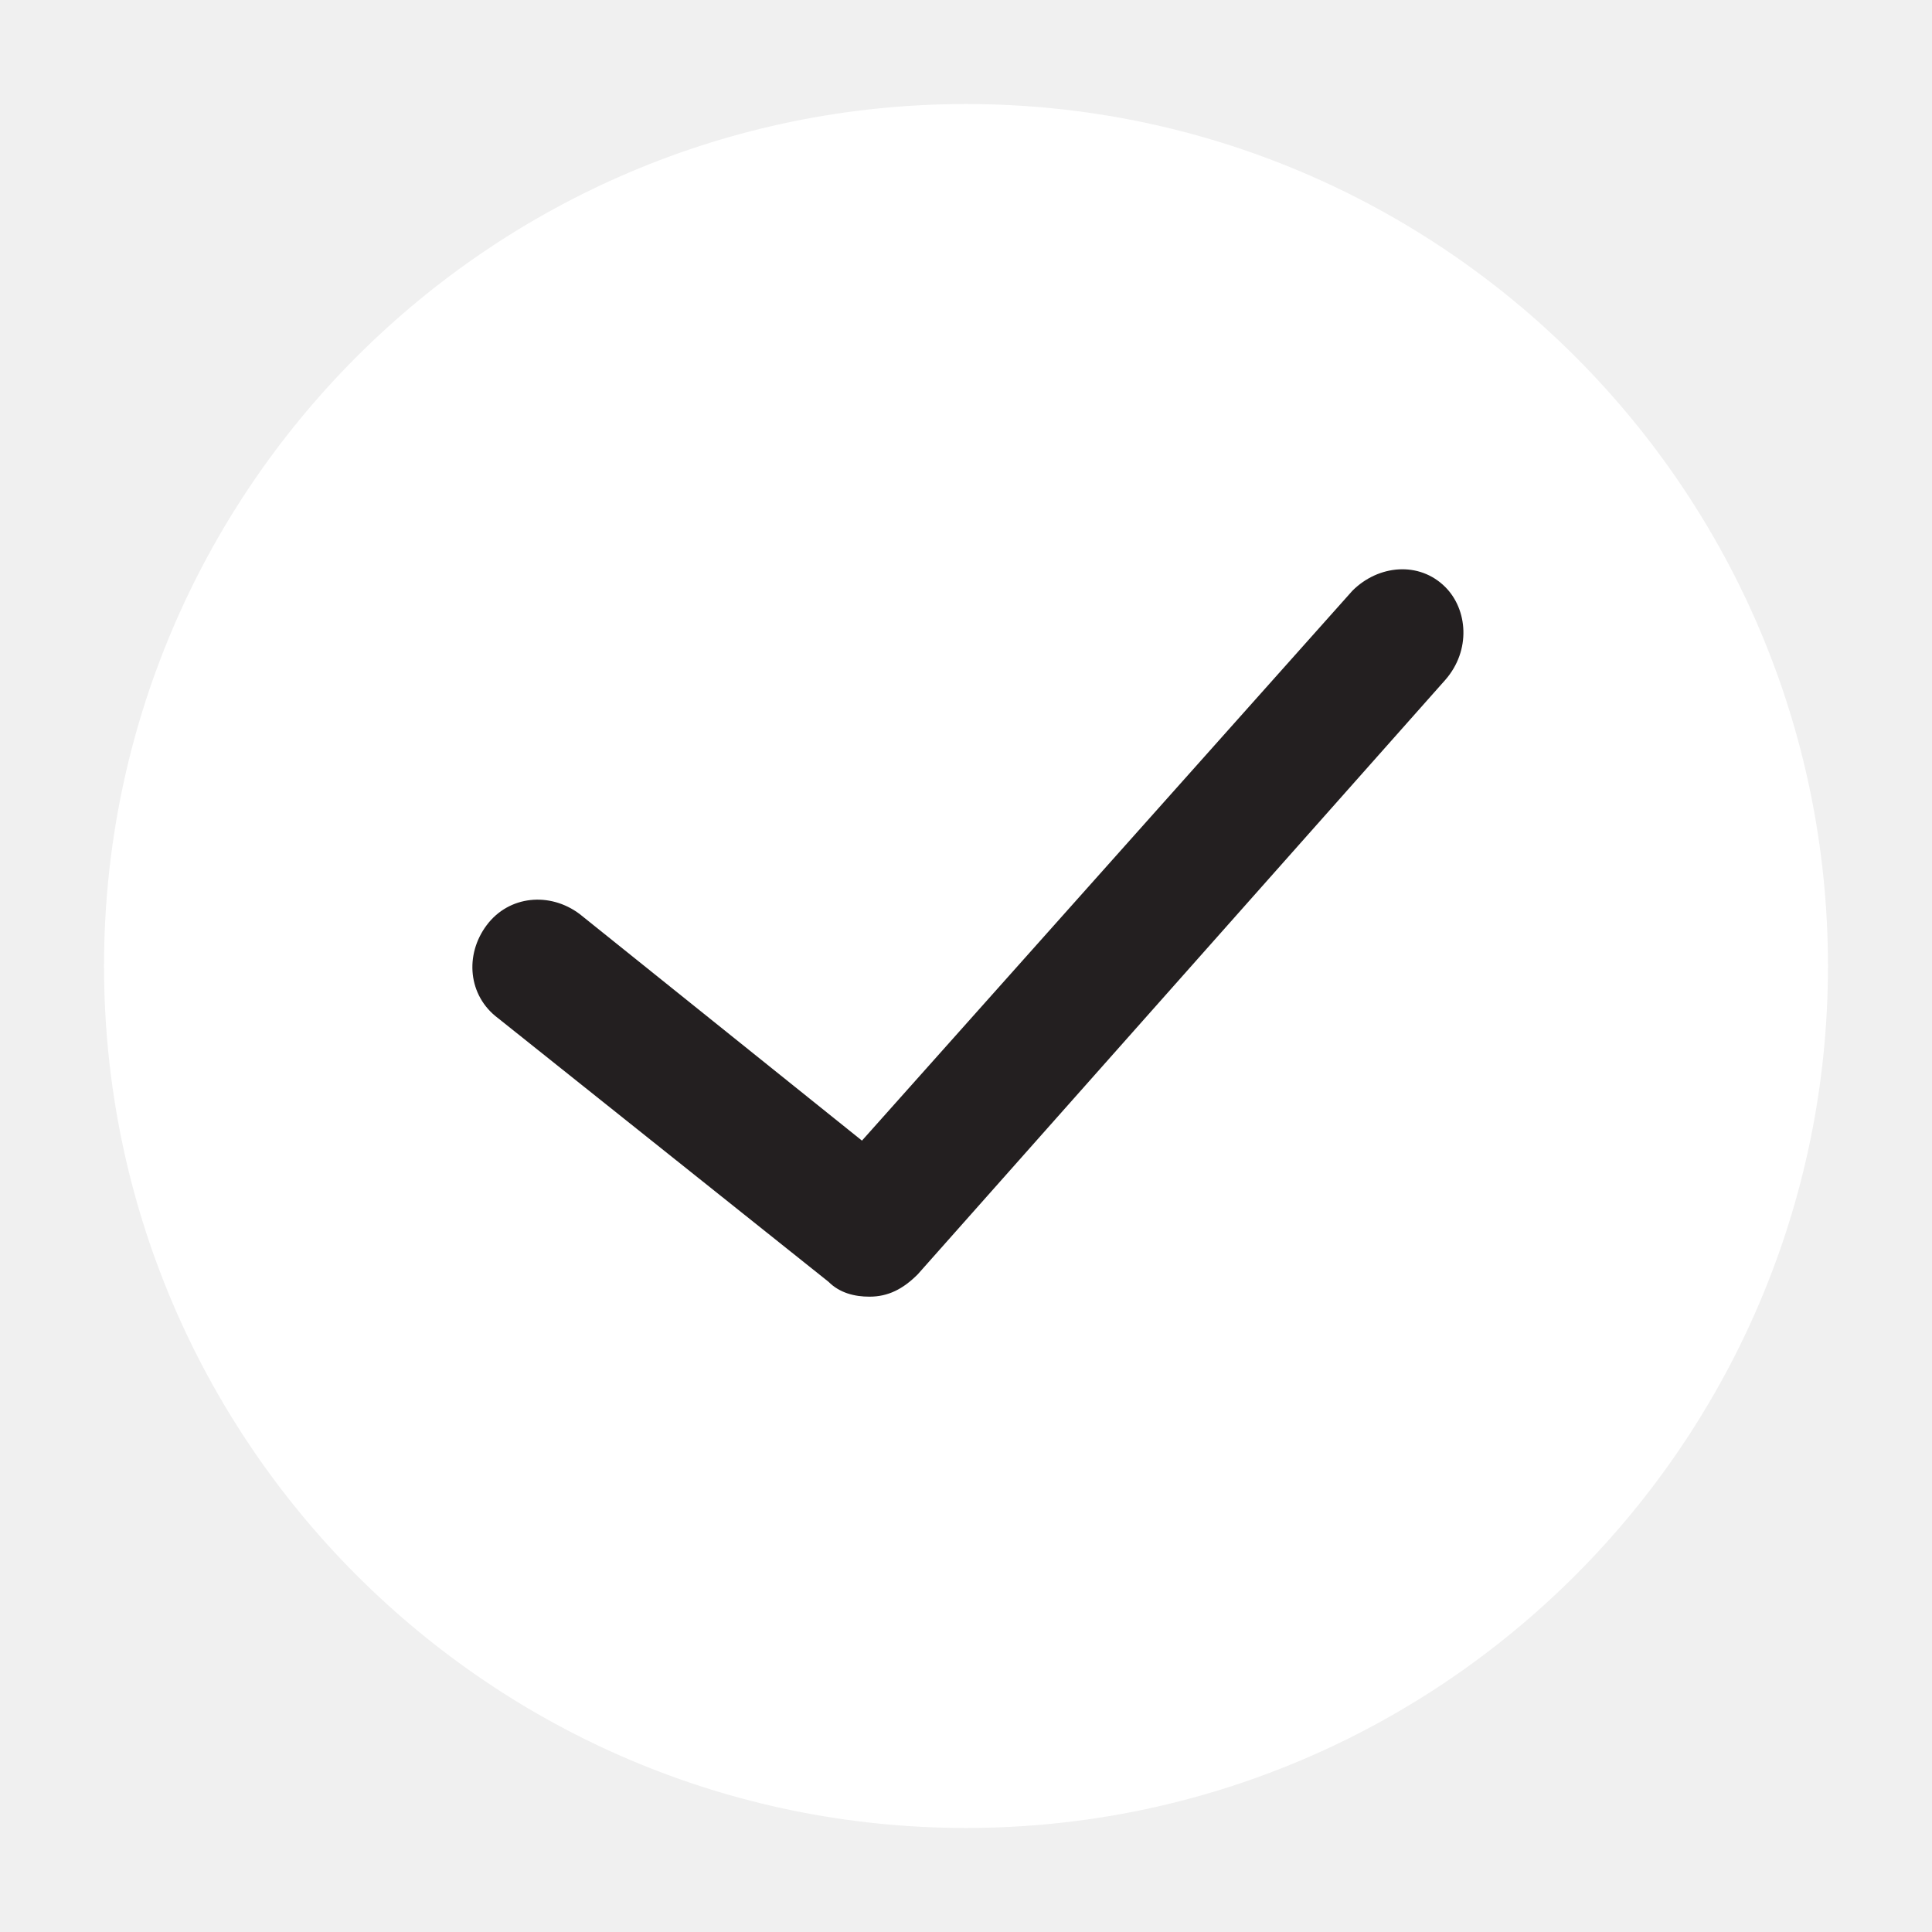
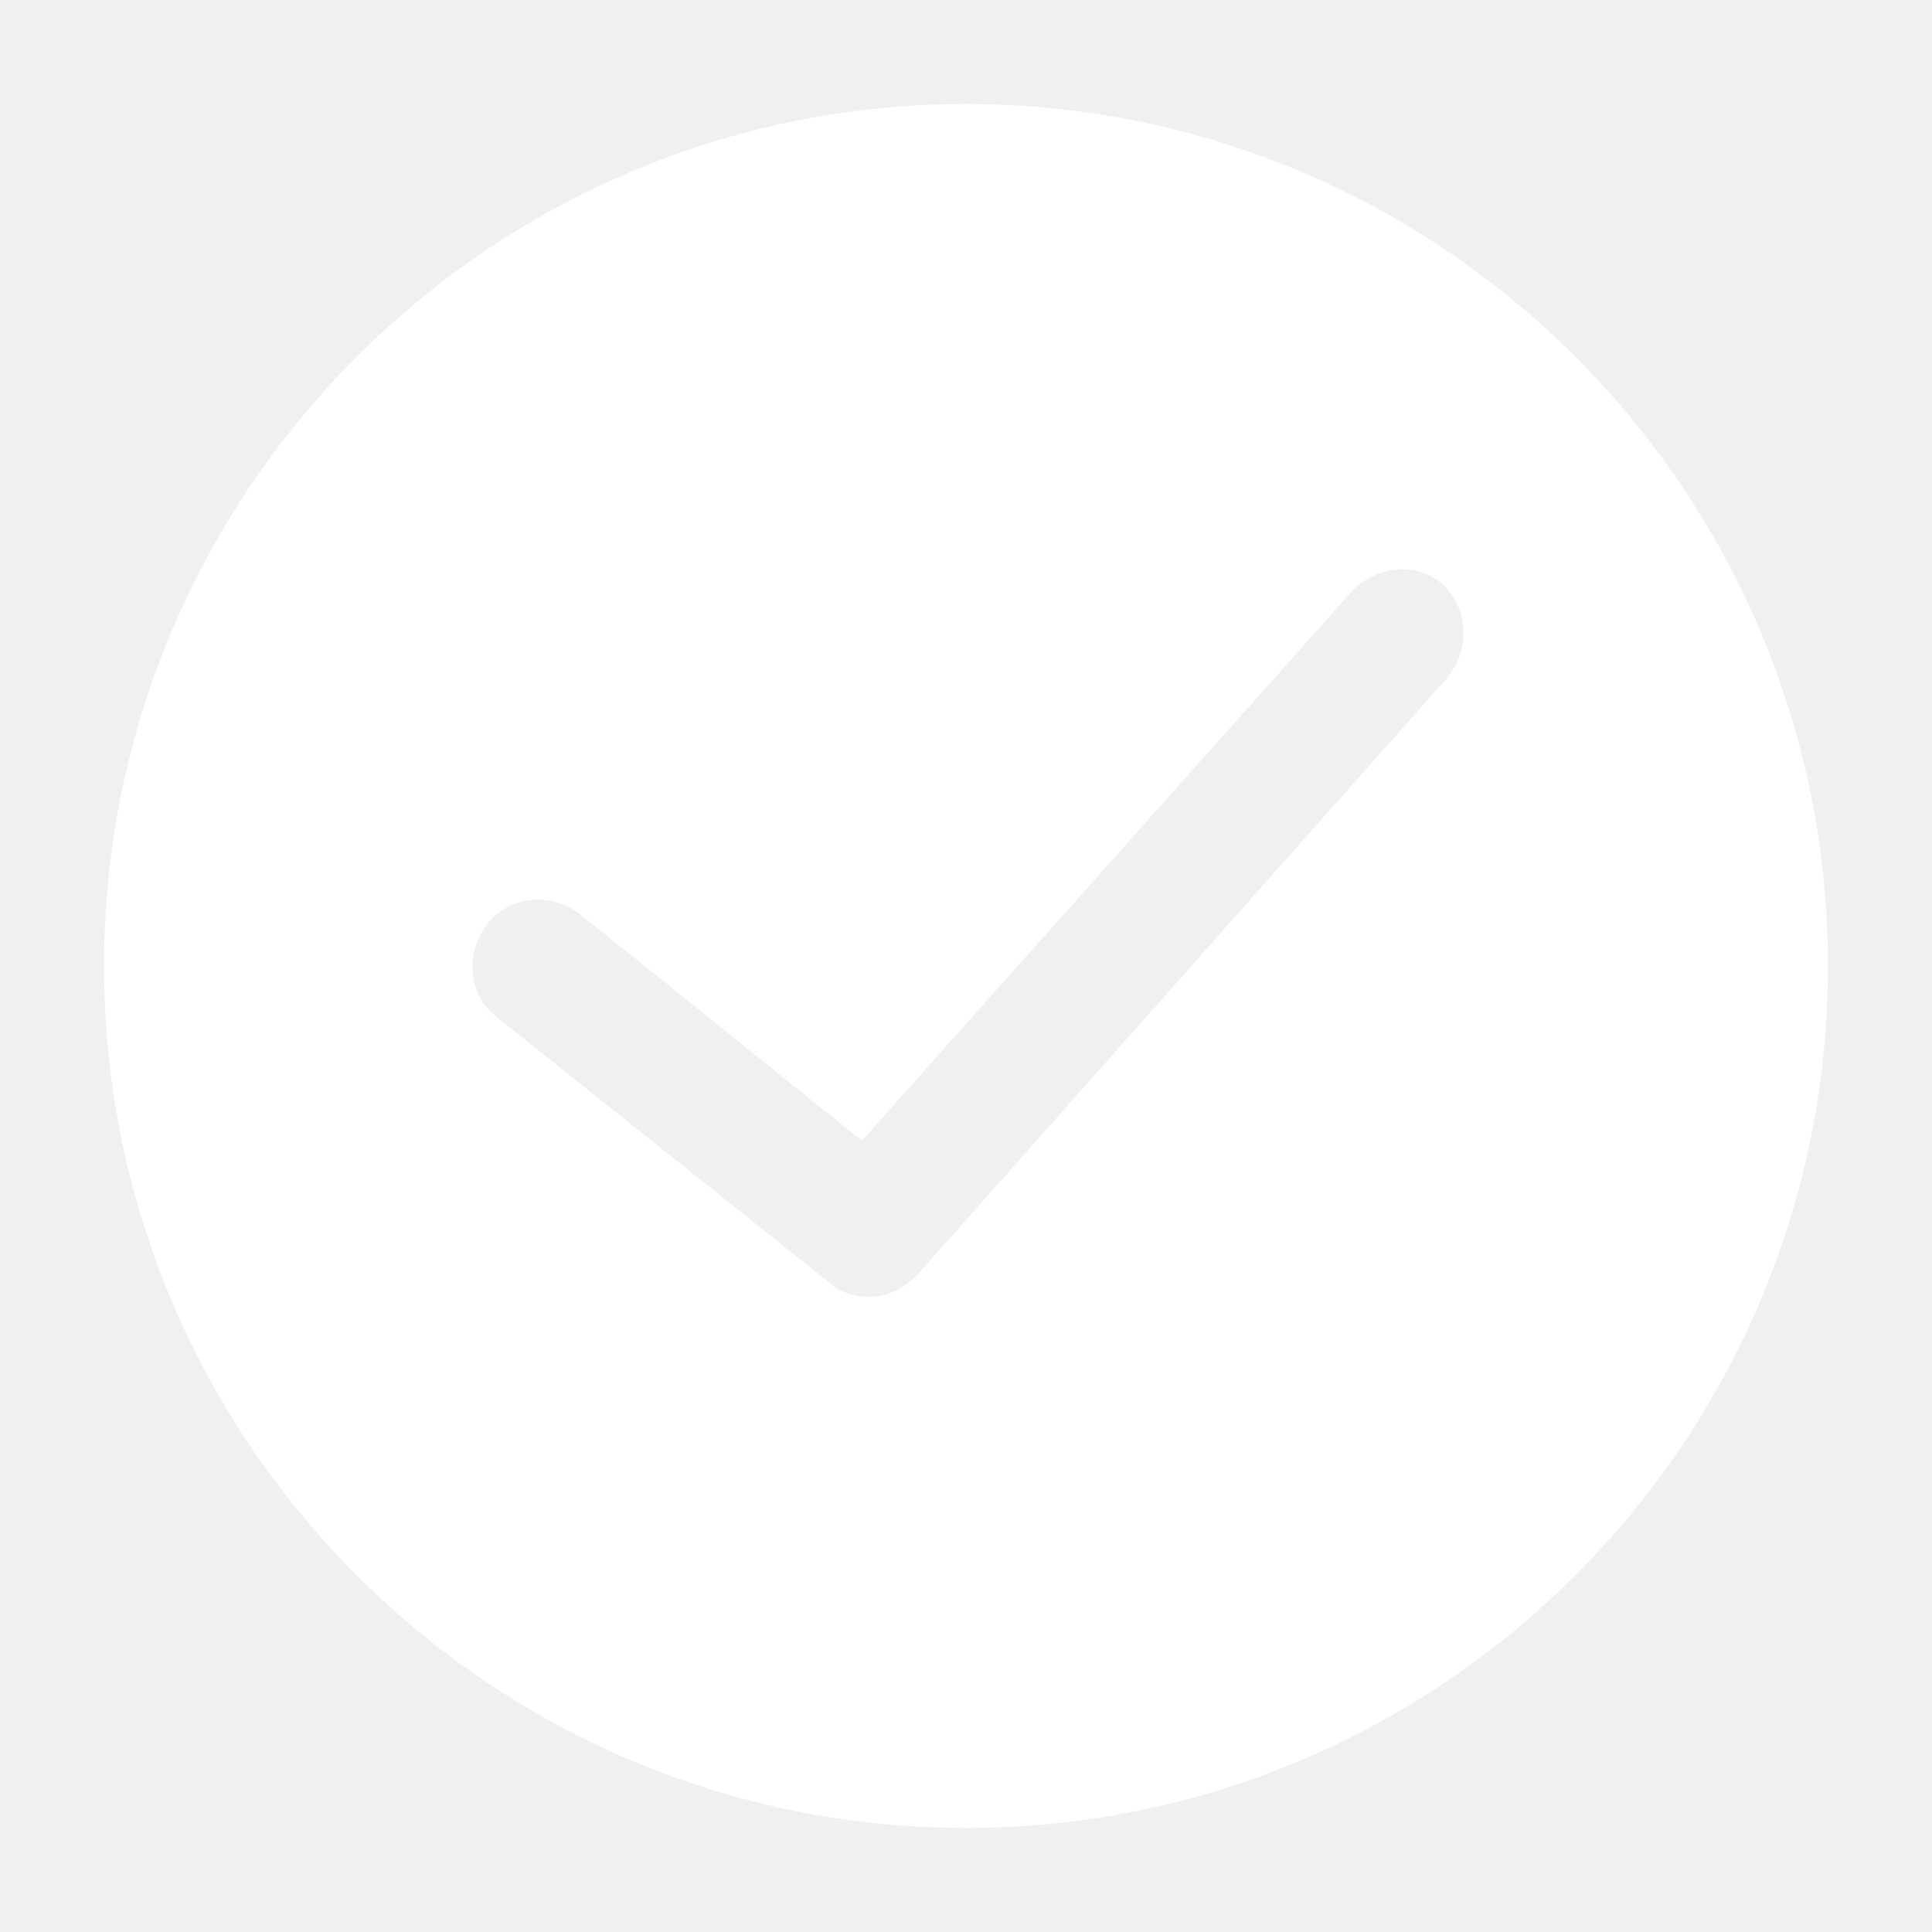
<svg xmlns="http://www.w3.org/2000/svg" version="1.1" id="Capa_1" x="0px" y="0px" viewBox="0 0 52 52" style="enable-background:new 0 0 52 52;" xml:space="preserve">
  <style type="text/css">
- 	.st0{fill:#231F20;}
- 	.st1{fill:#FFFFFF;}
+ 	.st0{fill:#FFFFFF;}
</style>
-   <circle class="st0" cx="26" cy="26" r="21.5" />
-   <path class="st1" d="M26,2.8C13.2,2.8,2.8,13.2,2.8,26S13.2,49.2,26,49.2S49.2,38.8,49.2,26S38.8,2.8,26,2.8z M38.9,18.3L24.7,34.3  c-0.4,0.4-0.8,0.6-1.3,0.6c-0.4,0-0.8-0.1-1.1-0.4l-8.9-7.1c-0.8-0.6-0.9-1.7-0.3-2.5c0.6-0.8,1.7-0.9,2.5-0.3l7.6,6.1l13.2-14.8  c0.7-0.7,1.8-0.8,2.5-0.1C39.5,16.4,39.6,17.5,38.9,18.3z" />
+   <path class="st0" d="M26,2.8C13.2,2.8,2.8,13.2,2.8,26S13.2,49.2,26,49.2S49.2,38.8,49.2,26S38.8,2.8,26,2.8z M38.9,18.3l-14.2,16  c-0.4,0.4-0.8,0.6-1.3,0.6c-0.4,0-0.8-0.1-1.1-0.4l-8.9-7.1c-0.8-0.6-0.9-1.7-0.3-2.5c0.6-0.8,1.7-0.9,2.5-0.3l7.6,6.1l13.2-14.8  c0.7-0.7,1.8-0.8,2.5-0.1C39.5,16.4,39.6,17.5,38.9,18.3z" />
</svg>
